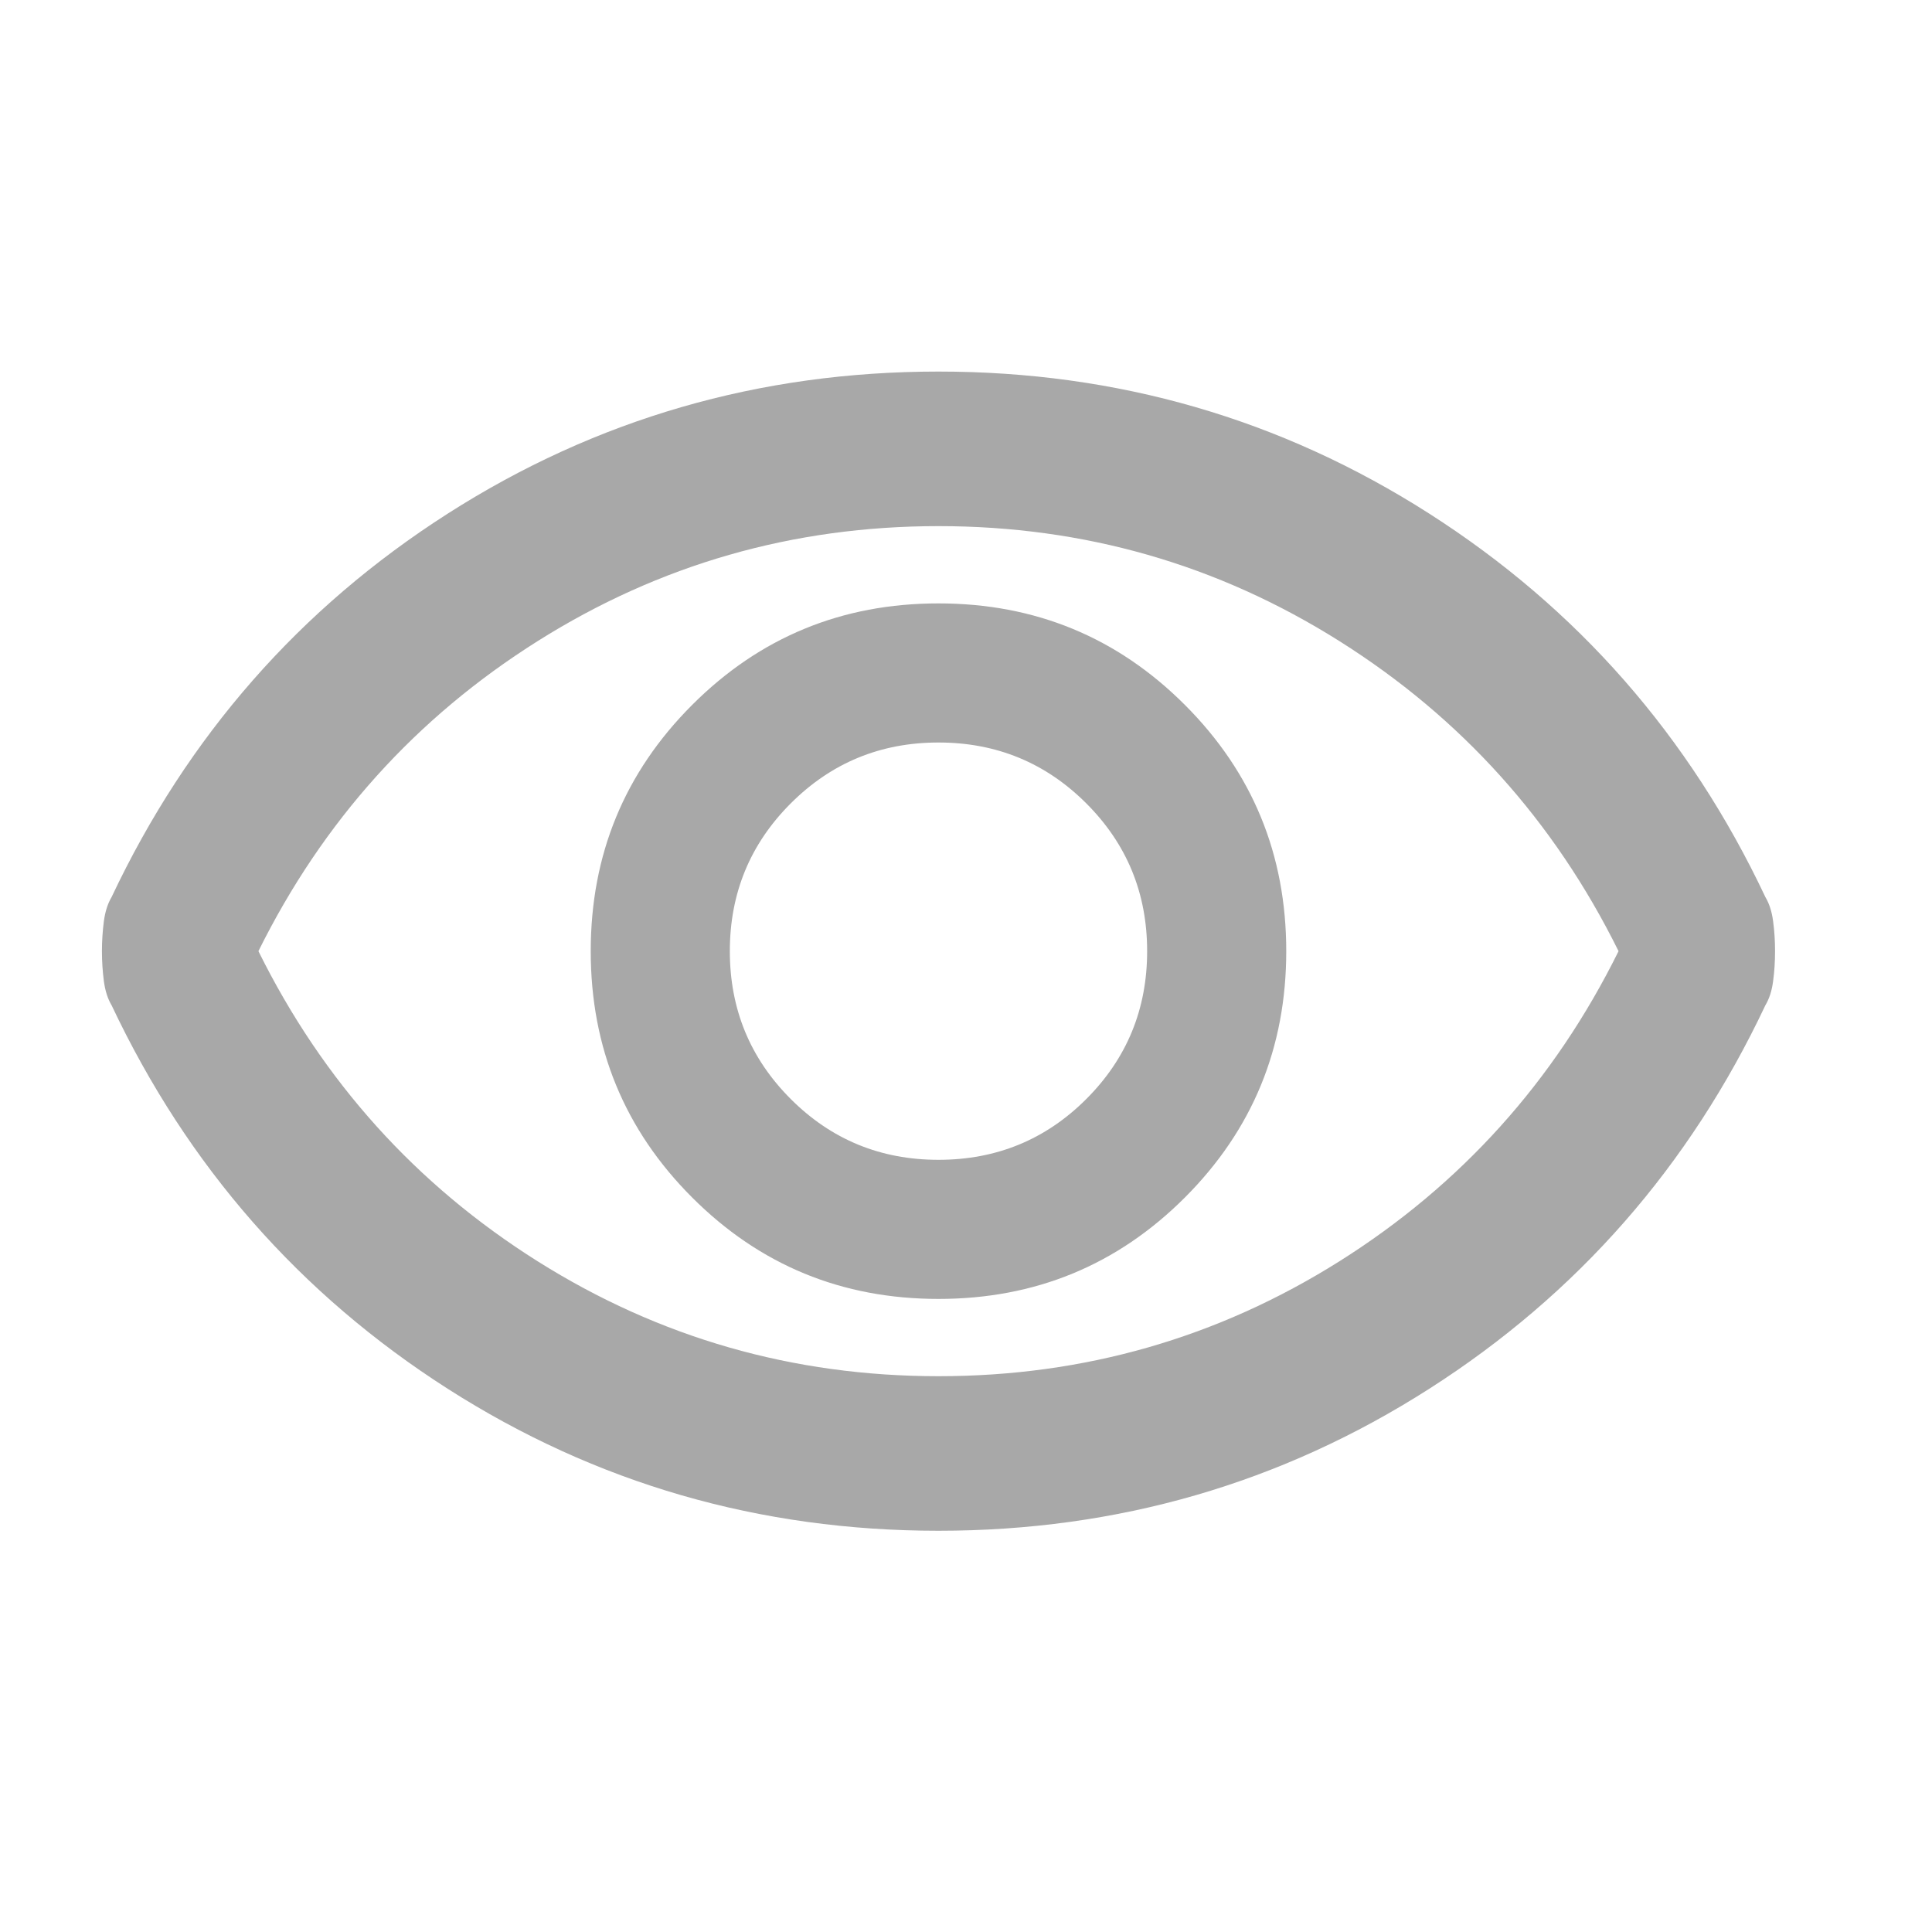
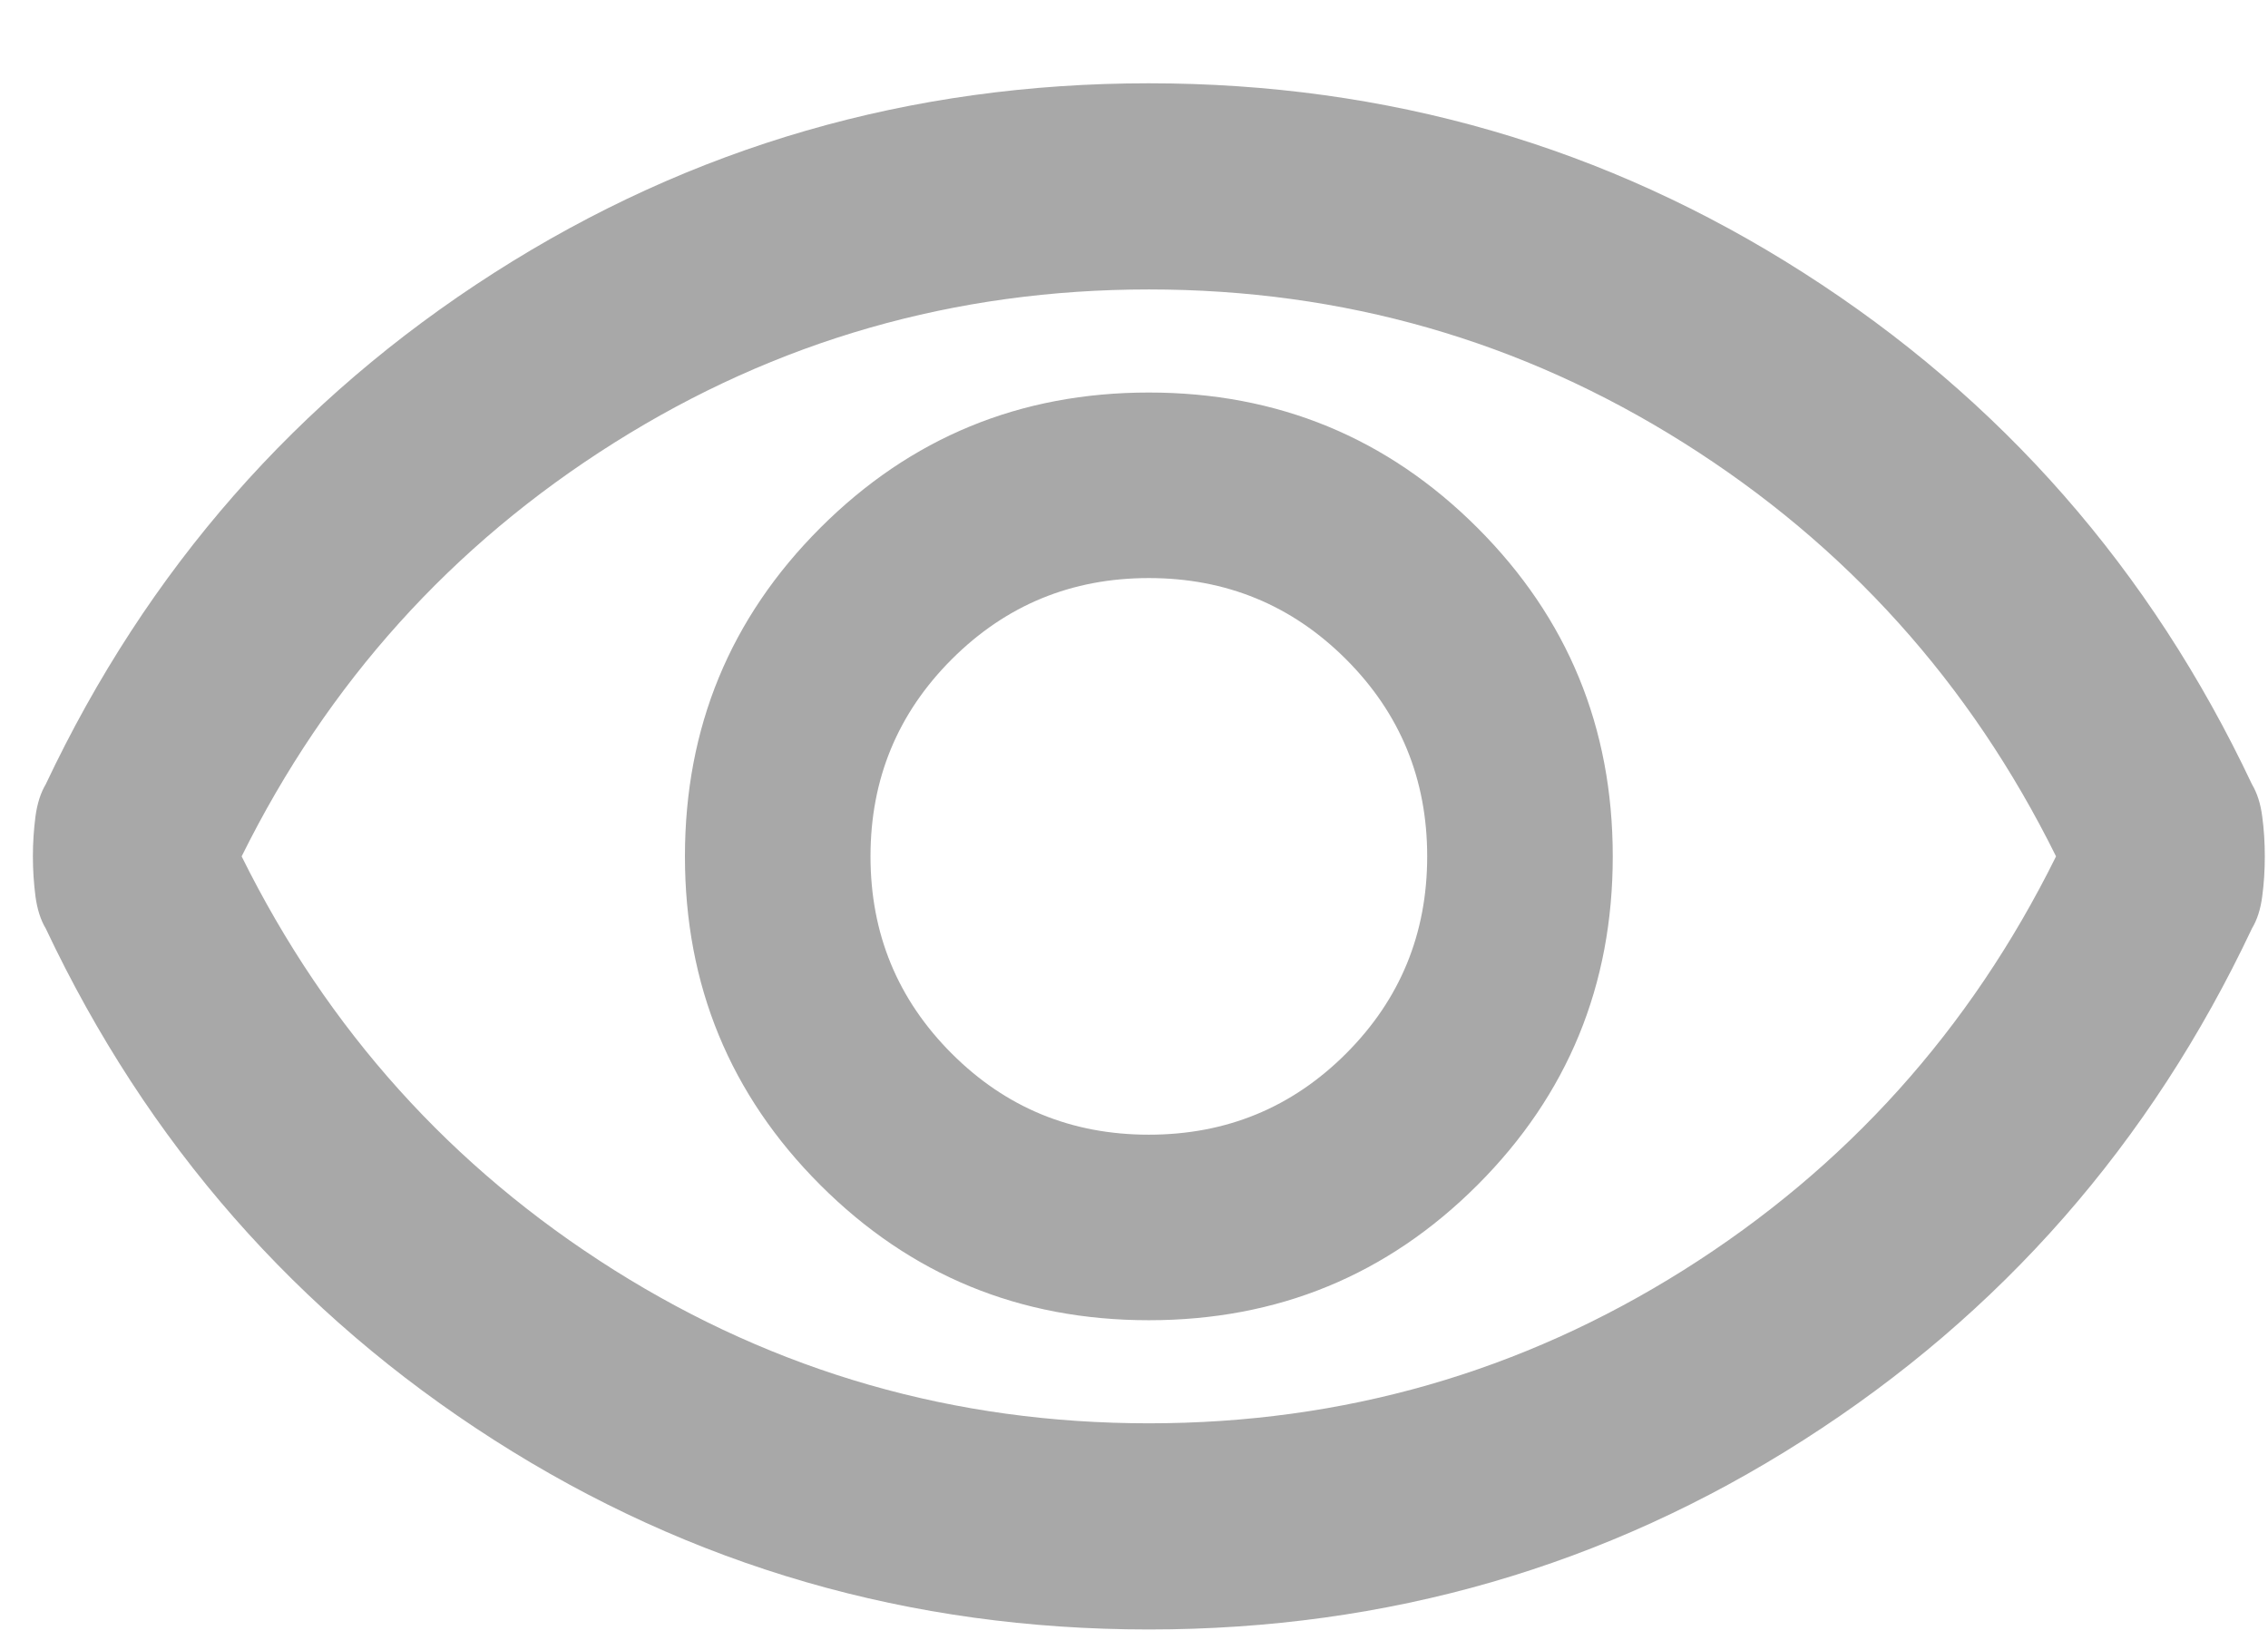
- <svg xmlns="http://www.w3.org/2000/svg" width="25" height="25" viewBox="0 0 25 25" fill="none">
-   <mask id="mask0_69960_5197" style="mask-type:alpha" maskUnits="userSpaceOnUse" x="0" y="0" width="25" height="25">
-     <rect x="0.145" y="0.808" width="24" height="24" fill="#D9D9D9" />
-   </mask>
-   <g mask="url(#mask0_69960_5197)">
-     <path d="M12.144 16.808C13.394 16.808 14.457 16.371 15.332 15.496C16.207 14.621 16.644 13.558 16.644 12.308C16.644 11.058 16.207 9.996 15.332 9.121C14.457 8.246 13.394 7.808 12.144 7.808C10.894 7.808 9.832 8.246 8.957 9.121C8.082 9.996 7.644 11.058 7.644 12.308C7.644 13.558 8.082 14.621 8.957 15.496C9.832 16.371 10.894 16.808 12.144 16.808ZM12.144 15.008C11.394 15.008 10.757 14.746 10.232 14.221C9.707 13.696 9.444 13.058 9.444 12.308C9.444 11.558 9.707 10.921 10.232 10.396C10.757 9.871 11.394 9.608 12.144 9.608C12.894 9.608 13.532 9.871 14.057 10.396C14.582 10.921 14.844 11.558 14.844 12.308C14.844 13.058 14.582 13.696 14.057 14.221C13.532 14.746 12.894 15.008 12.144 15.008ZM12.144 19.808C9.828 19.808 7.711 19.196 5.794 17.971C3.878 16.746 2.428 15.092 1.444 13.008C1.394 12.925 1.361 12.821 1.344 12.696C1.328 12.571 1.319 12.442 1.319 12.308C1.319 12.175 1.328 12.046 1.344 11.921C1.361 11.796 1.394 11.692 1.444 11.608C2.428 9.525 3.878 7.871 5.794 6.646C7.711 5.421 9.828 4.808 12.144 4.808C14.461 4.808 16.578 5.421 18.494 6.646C20.411 7.871 21.861 9.525 22.844 11.608C22.894 11.692 22.928 11.796 22.944 11.921C22.961 12.046 22.969 12.175 22.969 12.308C22.969 12.442 22.961 12.571 22.944 12.696C22.928 12.821 22.894 12.925 22.844 13.008C21.861 15.092 20.411 16.746 18.494 17.971C16.578 19.196 14.461 19.808 12.144 19.808ZM12.144 17.808C14.028 17.808 15.757 17.312 17.332 16.321C18.907 15.329 20.111 13.992 20.944 12.308C20.111 10.625 18.907 9.288 17.332 8.296C15.757 7.304 14.028 6.808 12.144 6.808C10.261 6.808 8.532 7.304 6.957 8.296C5.382 9.288 4.178 10.625 3.344 12.308C4.178 13.992 5.382 15.329 6.957 16.321C8.532 17.312 10.261 17.808 12.144 17.808Z" fill="#A8A8A8" />
-   </g>
+ <svg xmlns="http://www.w3.org/2000/svg" width="22" height="16" viewBox="0 0 22 16" fill="none">
+   <path d="M11.144 12.808C12.394 12.808 13.457 12.371 14.332 11.496C15.207 10.621 15.644 9.558 15.644 8.308C15.644 7.058 15.207 5.996 14.332 5.121C13.457 4.246 12.394 3.808 11.144 3.808C9.894 3.808 8.832 4.246 7.957 5.121C7.082 5.996 6.644 7.058 6.644 8.308C6.644 9.558 7.082 10.621 7.957 11.496C8.832 12.371 9.894 12.808 11.144 12.808ZM11.144 11.008C10.394 11.008 9.757 10.746 9.232 10.221C8.707 9.696 8.444 9.058 8.444 8.308C8.444 7.558 8.707 6.921 9.232 6.396C9.757 5.871 10.394 5.608 11.144 5.608C11.894 5.608 12.532 5.871 13.057 6.396C13.582 6.921 13.844 7.558 13.844 8.308C13.844 9.058 13.582 9.696 13.057 10.221C12.532 10.746 11.894 11.008 11.144 11.008ZM11.144 15.808C8.828 15.808 6.711 15.196 4.794 13.971C2.878 12.746 1.428 11.092 0.444 9.008C0.394 8.925 0.361 8.821 0.344 8.696C0.328 8.571 0.319 8.442 0.319 8.308C0.319 8.175 0.328 8.046 0.344 7.921C0.361 7.796 0.394 7.692 0.444 7.608C1.428 5.525 2.878 3.871 4.794 2.646C6.711 1.421 8.828 0.808 11.144 0.808C13.461 0.808 15.578 1.421 17.494 2.646C19.411 3.871 20.861 5.525 21.844 7.608C21.894 7.692 21.928 7.796 21.944 7.921C21.961 8.046 21.969 8.175 21.969 8.308C21.969 8.442 21.961 8.571 21.944 8.696C21.928 8.821 21.894 8.925 21.844 9.008C20.861 11.092 19.411 12.746 17.494 13.971C15.578 15.196 13.461 15.808 11.144 15.808ZM11.144 13.808C13.028 13.808 14.757 13.312 16.332 12.321C17.907 11.329 19.111 9.992 19.944 8.308C19.111 6.625 17.907 5.288 16.332 4.296C14.757 3.304 13.028 2.808 11.144 2.808C9.261 2.808 7.532 3.304 5.957 4.296C4.382 5.288 3.178 6.625 2.344 8.308C3.178 9.992 4.382 11.329 5.957 12.321C7.532 13.312 9.261 13.808 11.144 13.808Z" fill="#A8A8A8" />
</svg>
